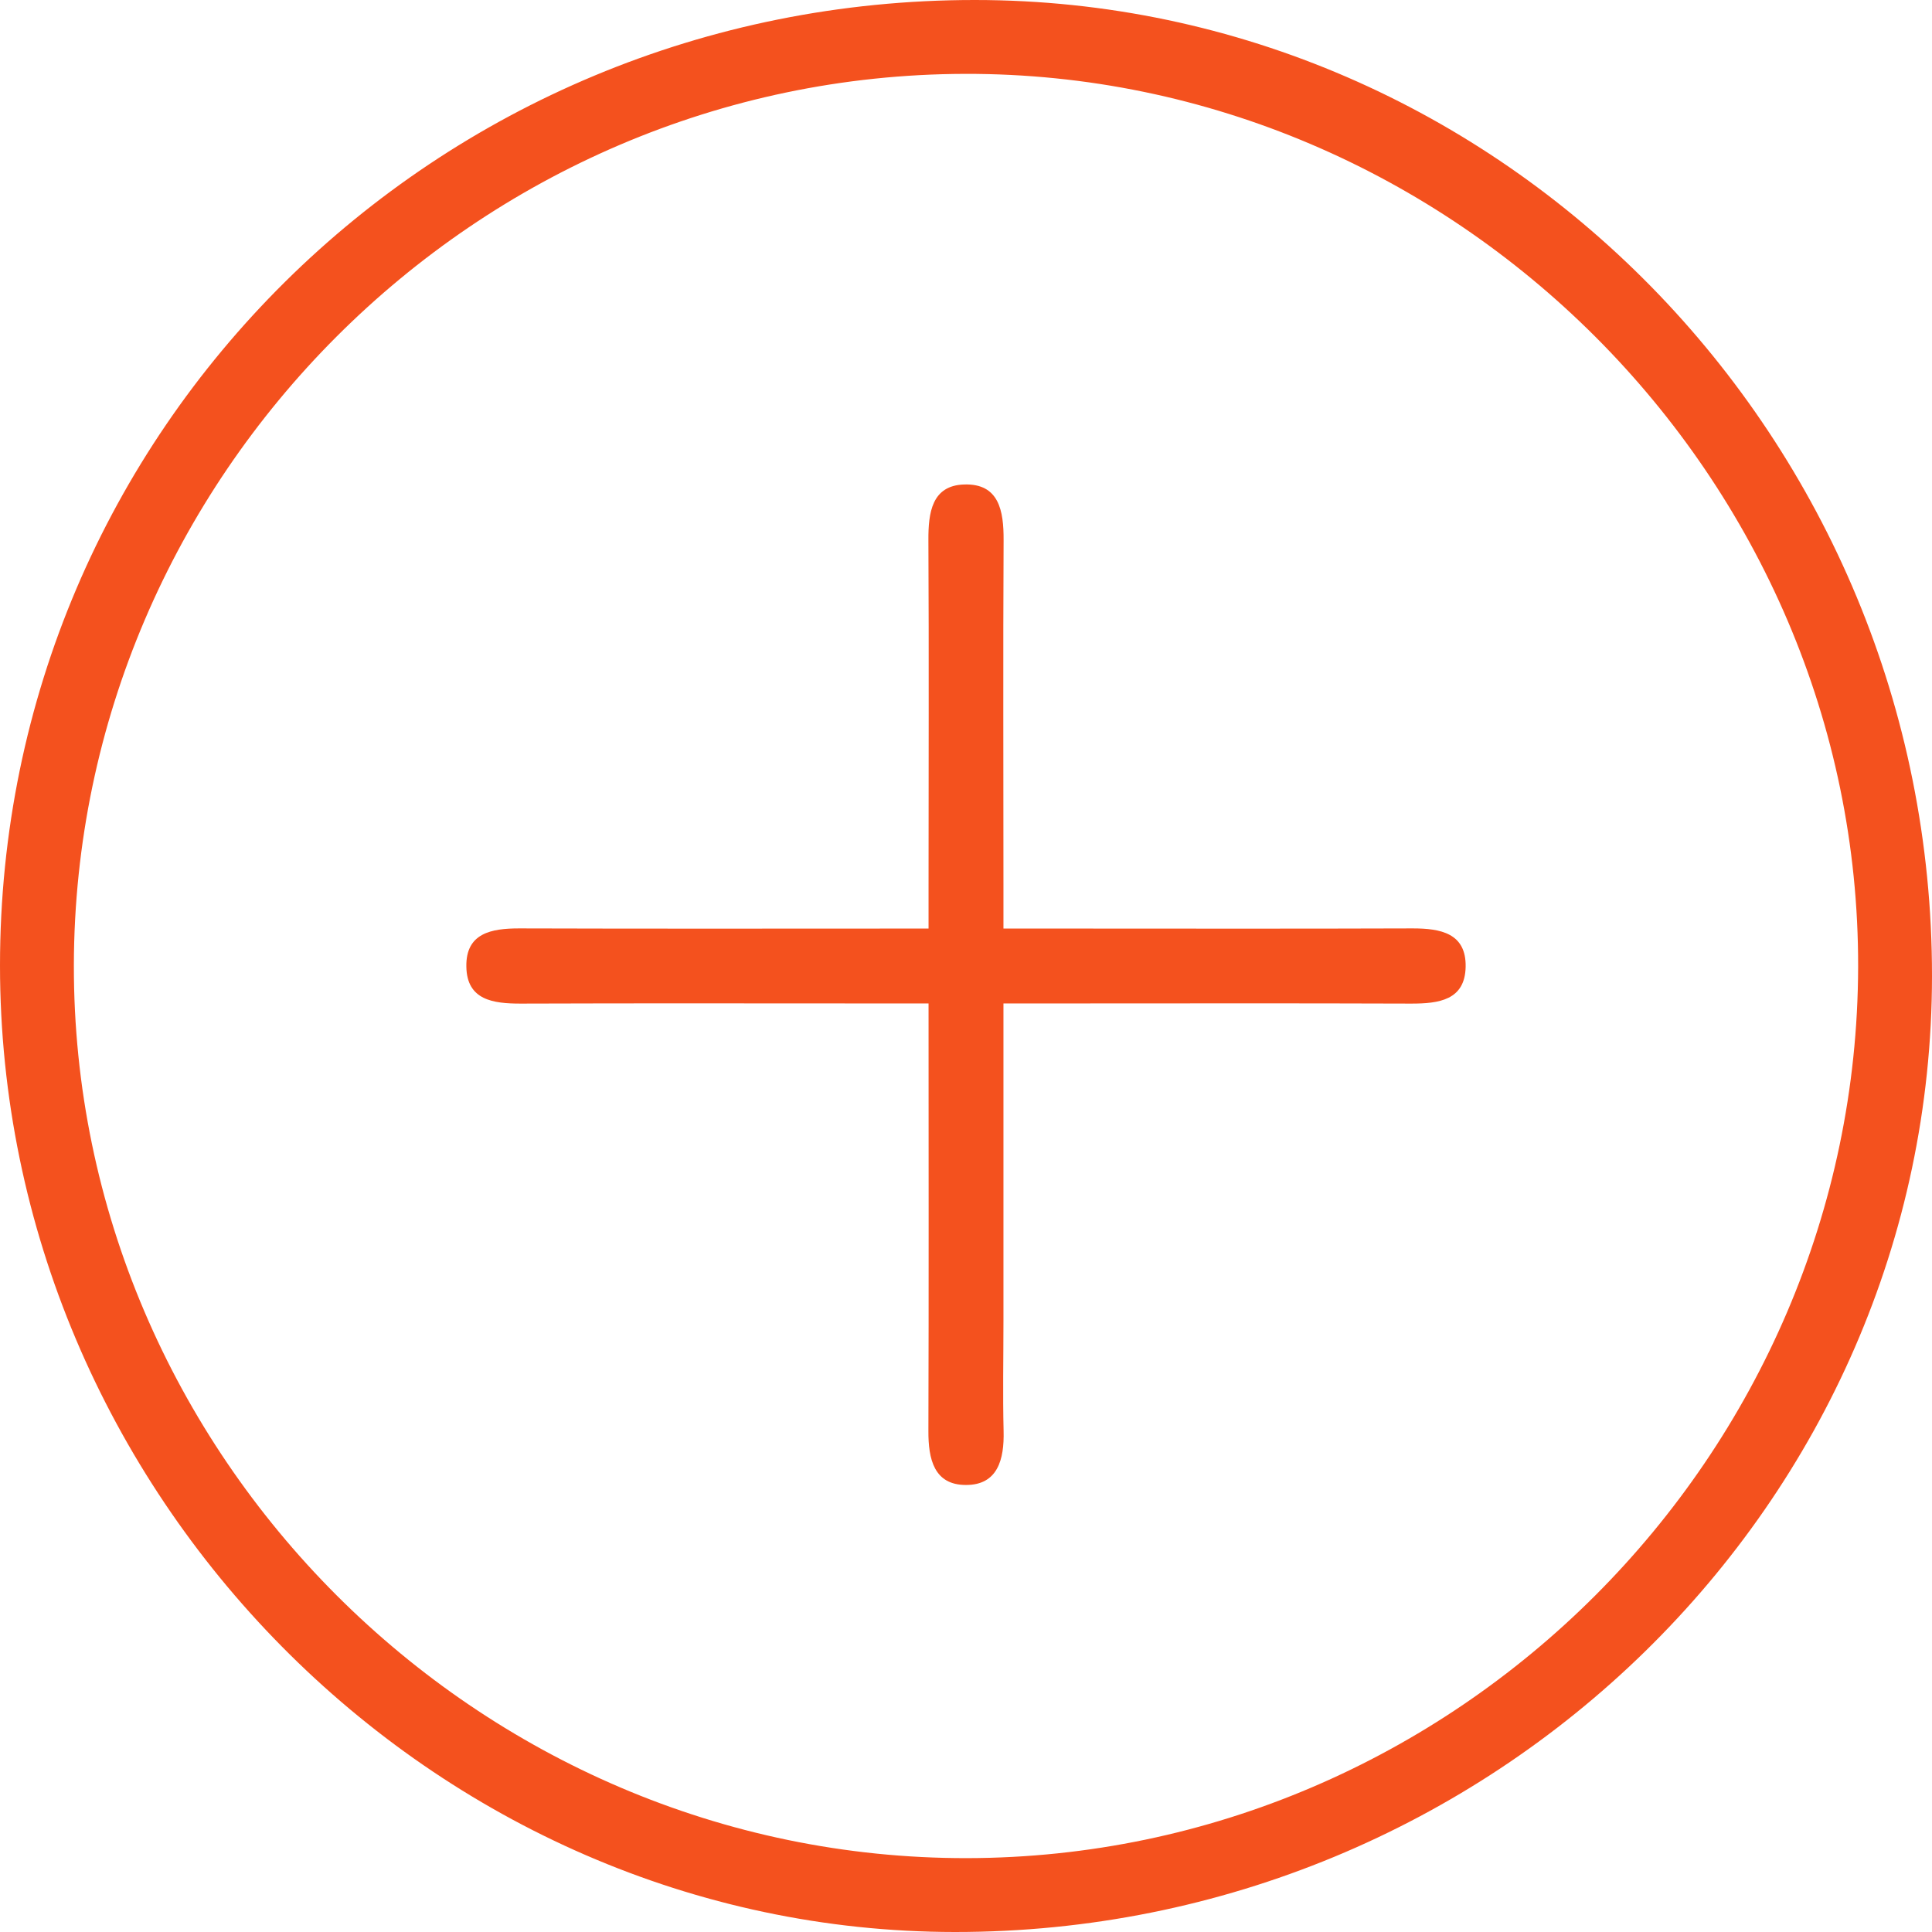
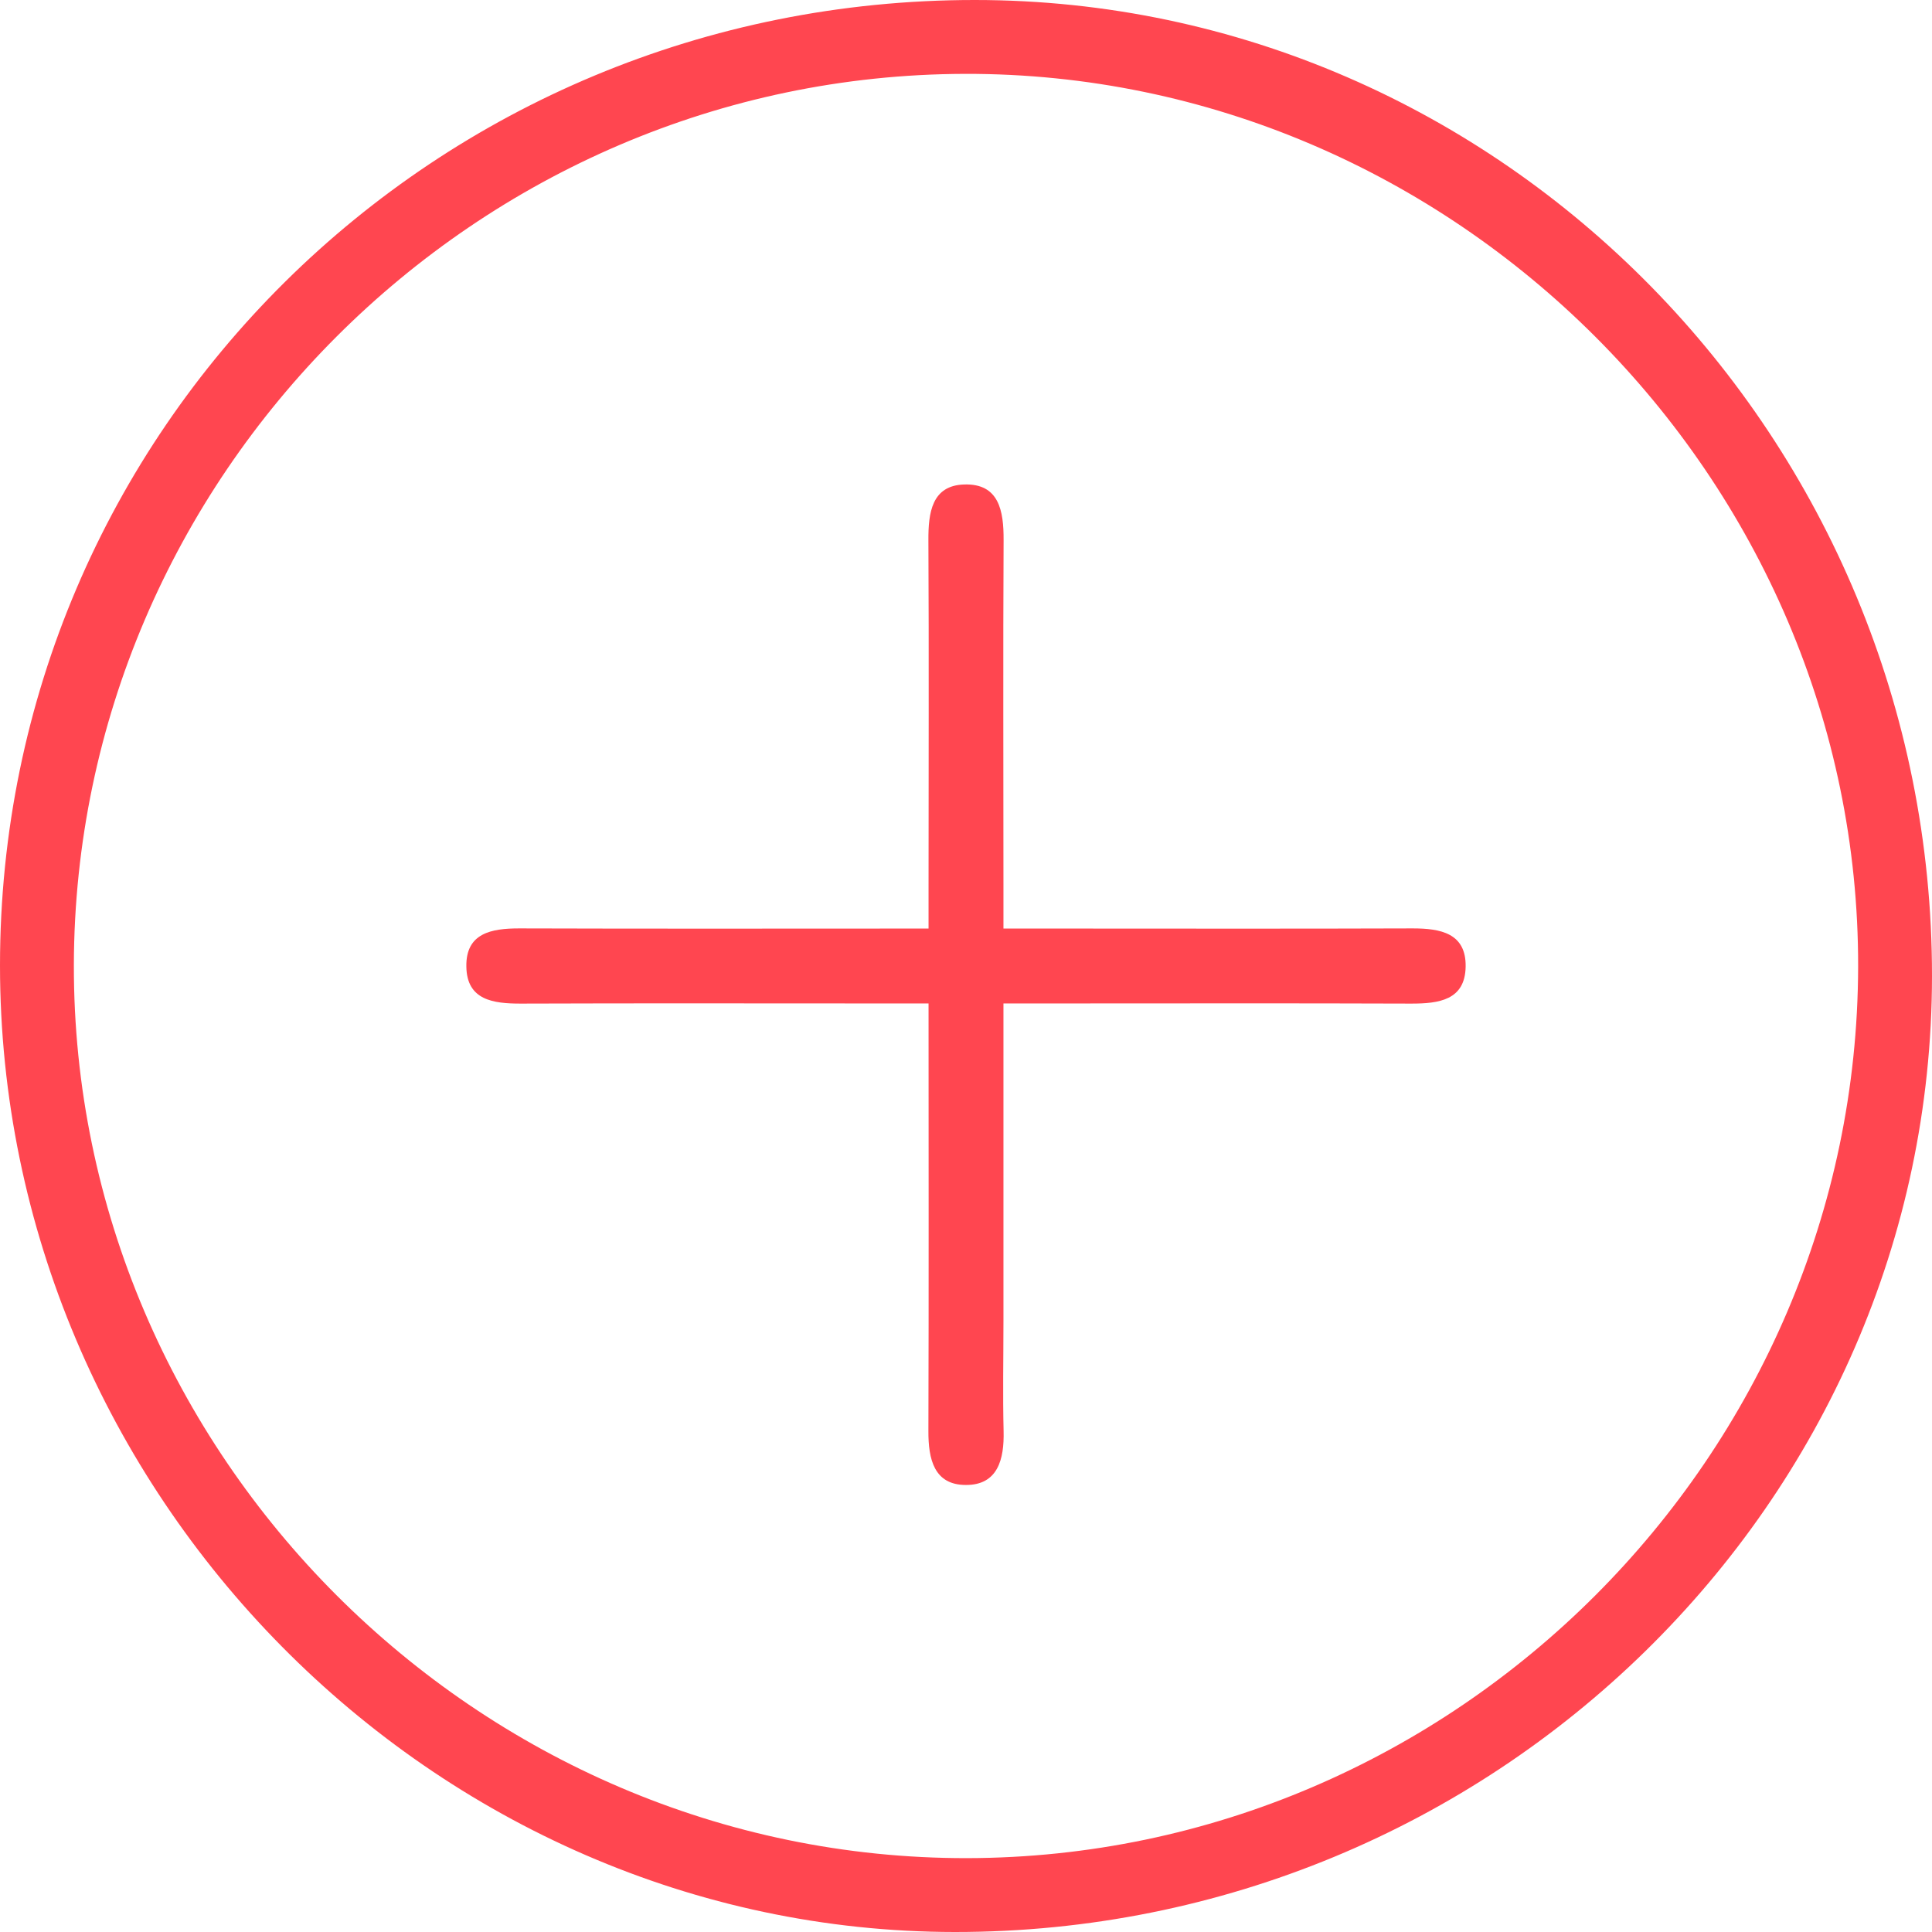
<svg xmlns="http://www.w3.org/2000/svg" width="13px" height="13px" viewBox="0 0 13 13" version="1.1">
  <defs />
  <g id="Page-1" stroke="none" stroke-width="1" fill="none" fill-rule="evenodd">
-     <g id="Desktop-Copy" transform="translate(-664, -384)" fill="#F4511E">
+     <g id="Desktop-Copy" transform="translate(-664, -384)" fill="#ff4650">
      <g id="Page-1-Copy-2" transform="translate(664, 384)">
        <path d="M6.506,12.503 C9.792,12.498 12.495,9.795 12.503,6.506 C12.51,3.217 9.782,0.489 6.493,0.497 C3.204,0.505 0.504,3.206 0.497,6.493 C0.491,9.785 3.213,12.507 6.506,12.503 M2.03125001e-05,6.496 C7.10937501e-05,2.895 2.926,-0.001 6.56,2.10942375e-14 C10.107,0.001 13.002,2.954 13,6.568 C12.998,10.11 10.043,13.002 6.425,13 C2.915,12.998 -3.04687499e-05,10.047 2.03125001e-05,6.496" id="Fill-1" />
        <path d="M6.752,6.752 L6.752,8.893 C6.752,9.138 6.747,9.384 6.753,9.629 C6.758,9.819 6.714,9.993 6.499,9.992 C6.285,9.992 6.246,9.818 6.247,9.628 C6.25,8.682 6.248,7.735 6.248,6.752 L5.965,6.752 C5.145,6.752 4.324,6.75 3.503,6.753 C3.319,6.753 3.141,6.73 3.138,6.504 C3.134,6.278 3.307,6.247 3.494,6.247 C4.399,6.25 5.304,6.248 6.248,6.248 L6.248,5.97 C6.248,5.192 6.251,4.413 6.247,3.635 C6.246,3.45 6.27,3.267 6.487,3.26 C6.723,3.252 6.754,3.438 6.753,3.635 C6.749,4.405 6.752,5.175 6.752,5.945 L6.752,6.248 L7.069,6.248 C7.881,6.248 8.694,6.25 9.506,6.247 C9.693,6.247 9.866,6.279 9.862,6.505 C9.858,6.731 9.68,6.753 9.496,6.753 C8.684,6.75 7.872,6.752 7.059,6.752 L6.752,6.752 Z" id="Fill-4" />
      </g>
    </g>
  </g>
</svg>
